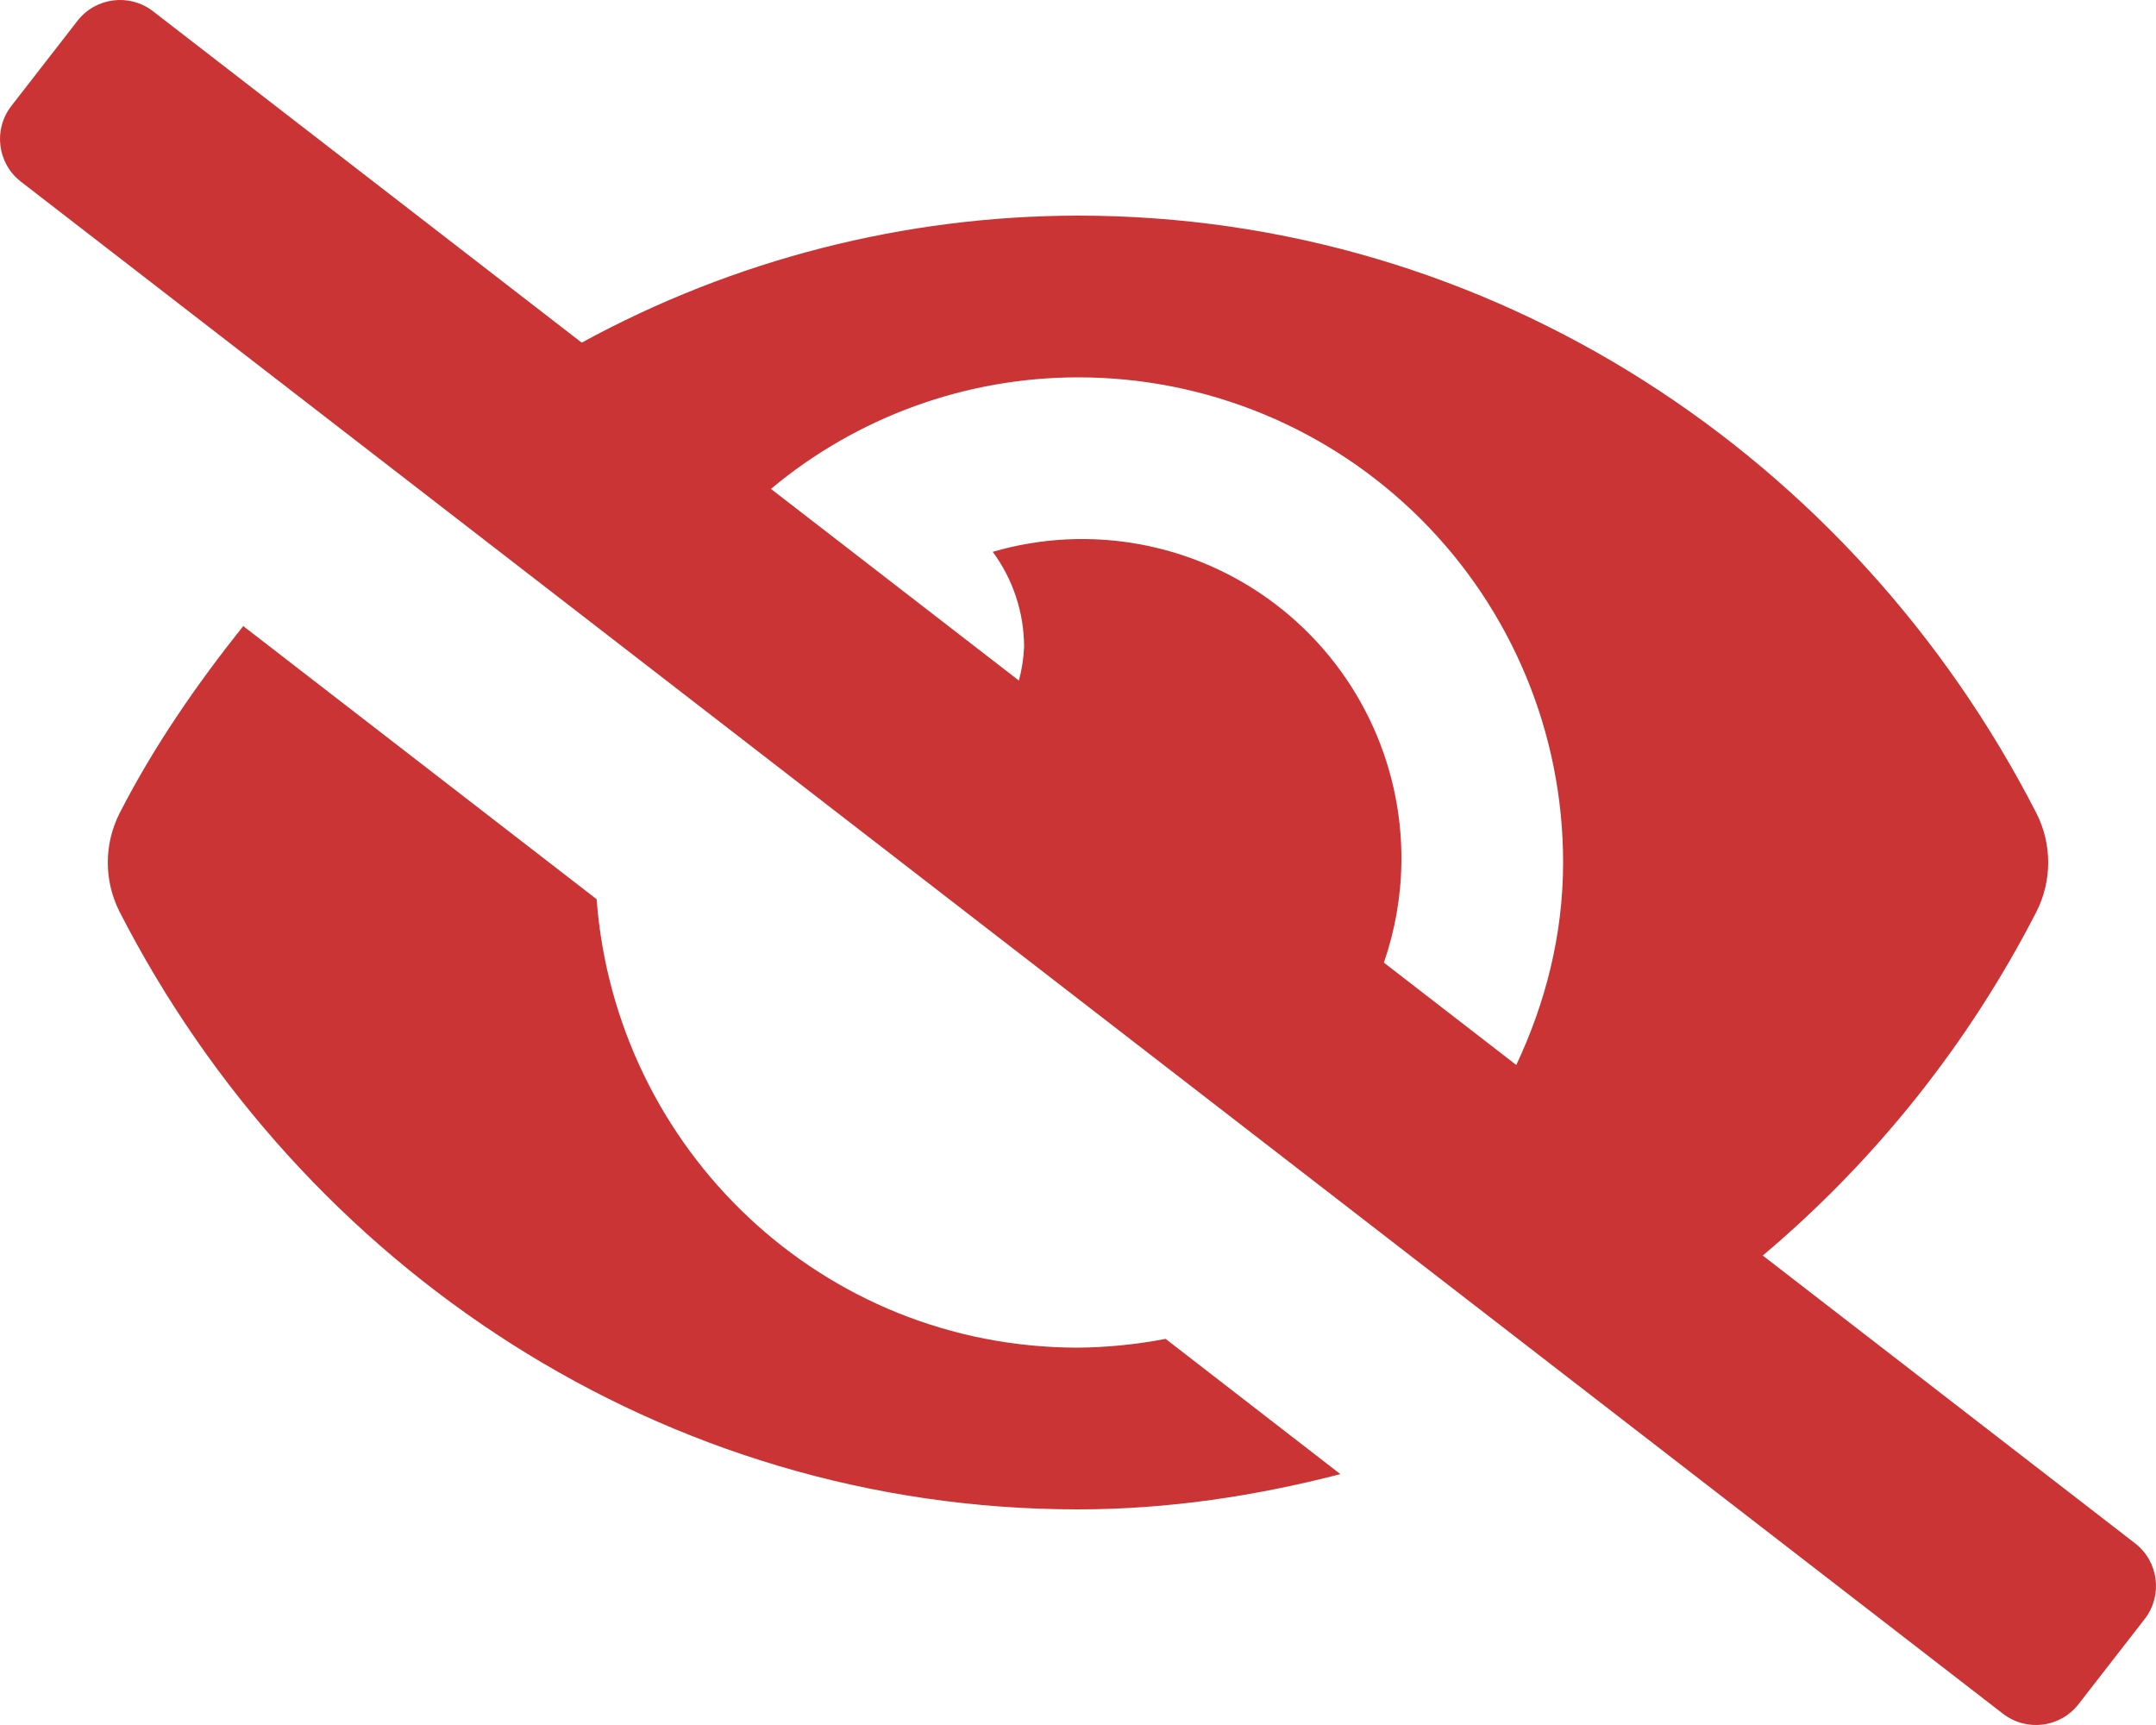
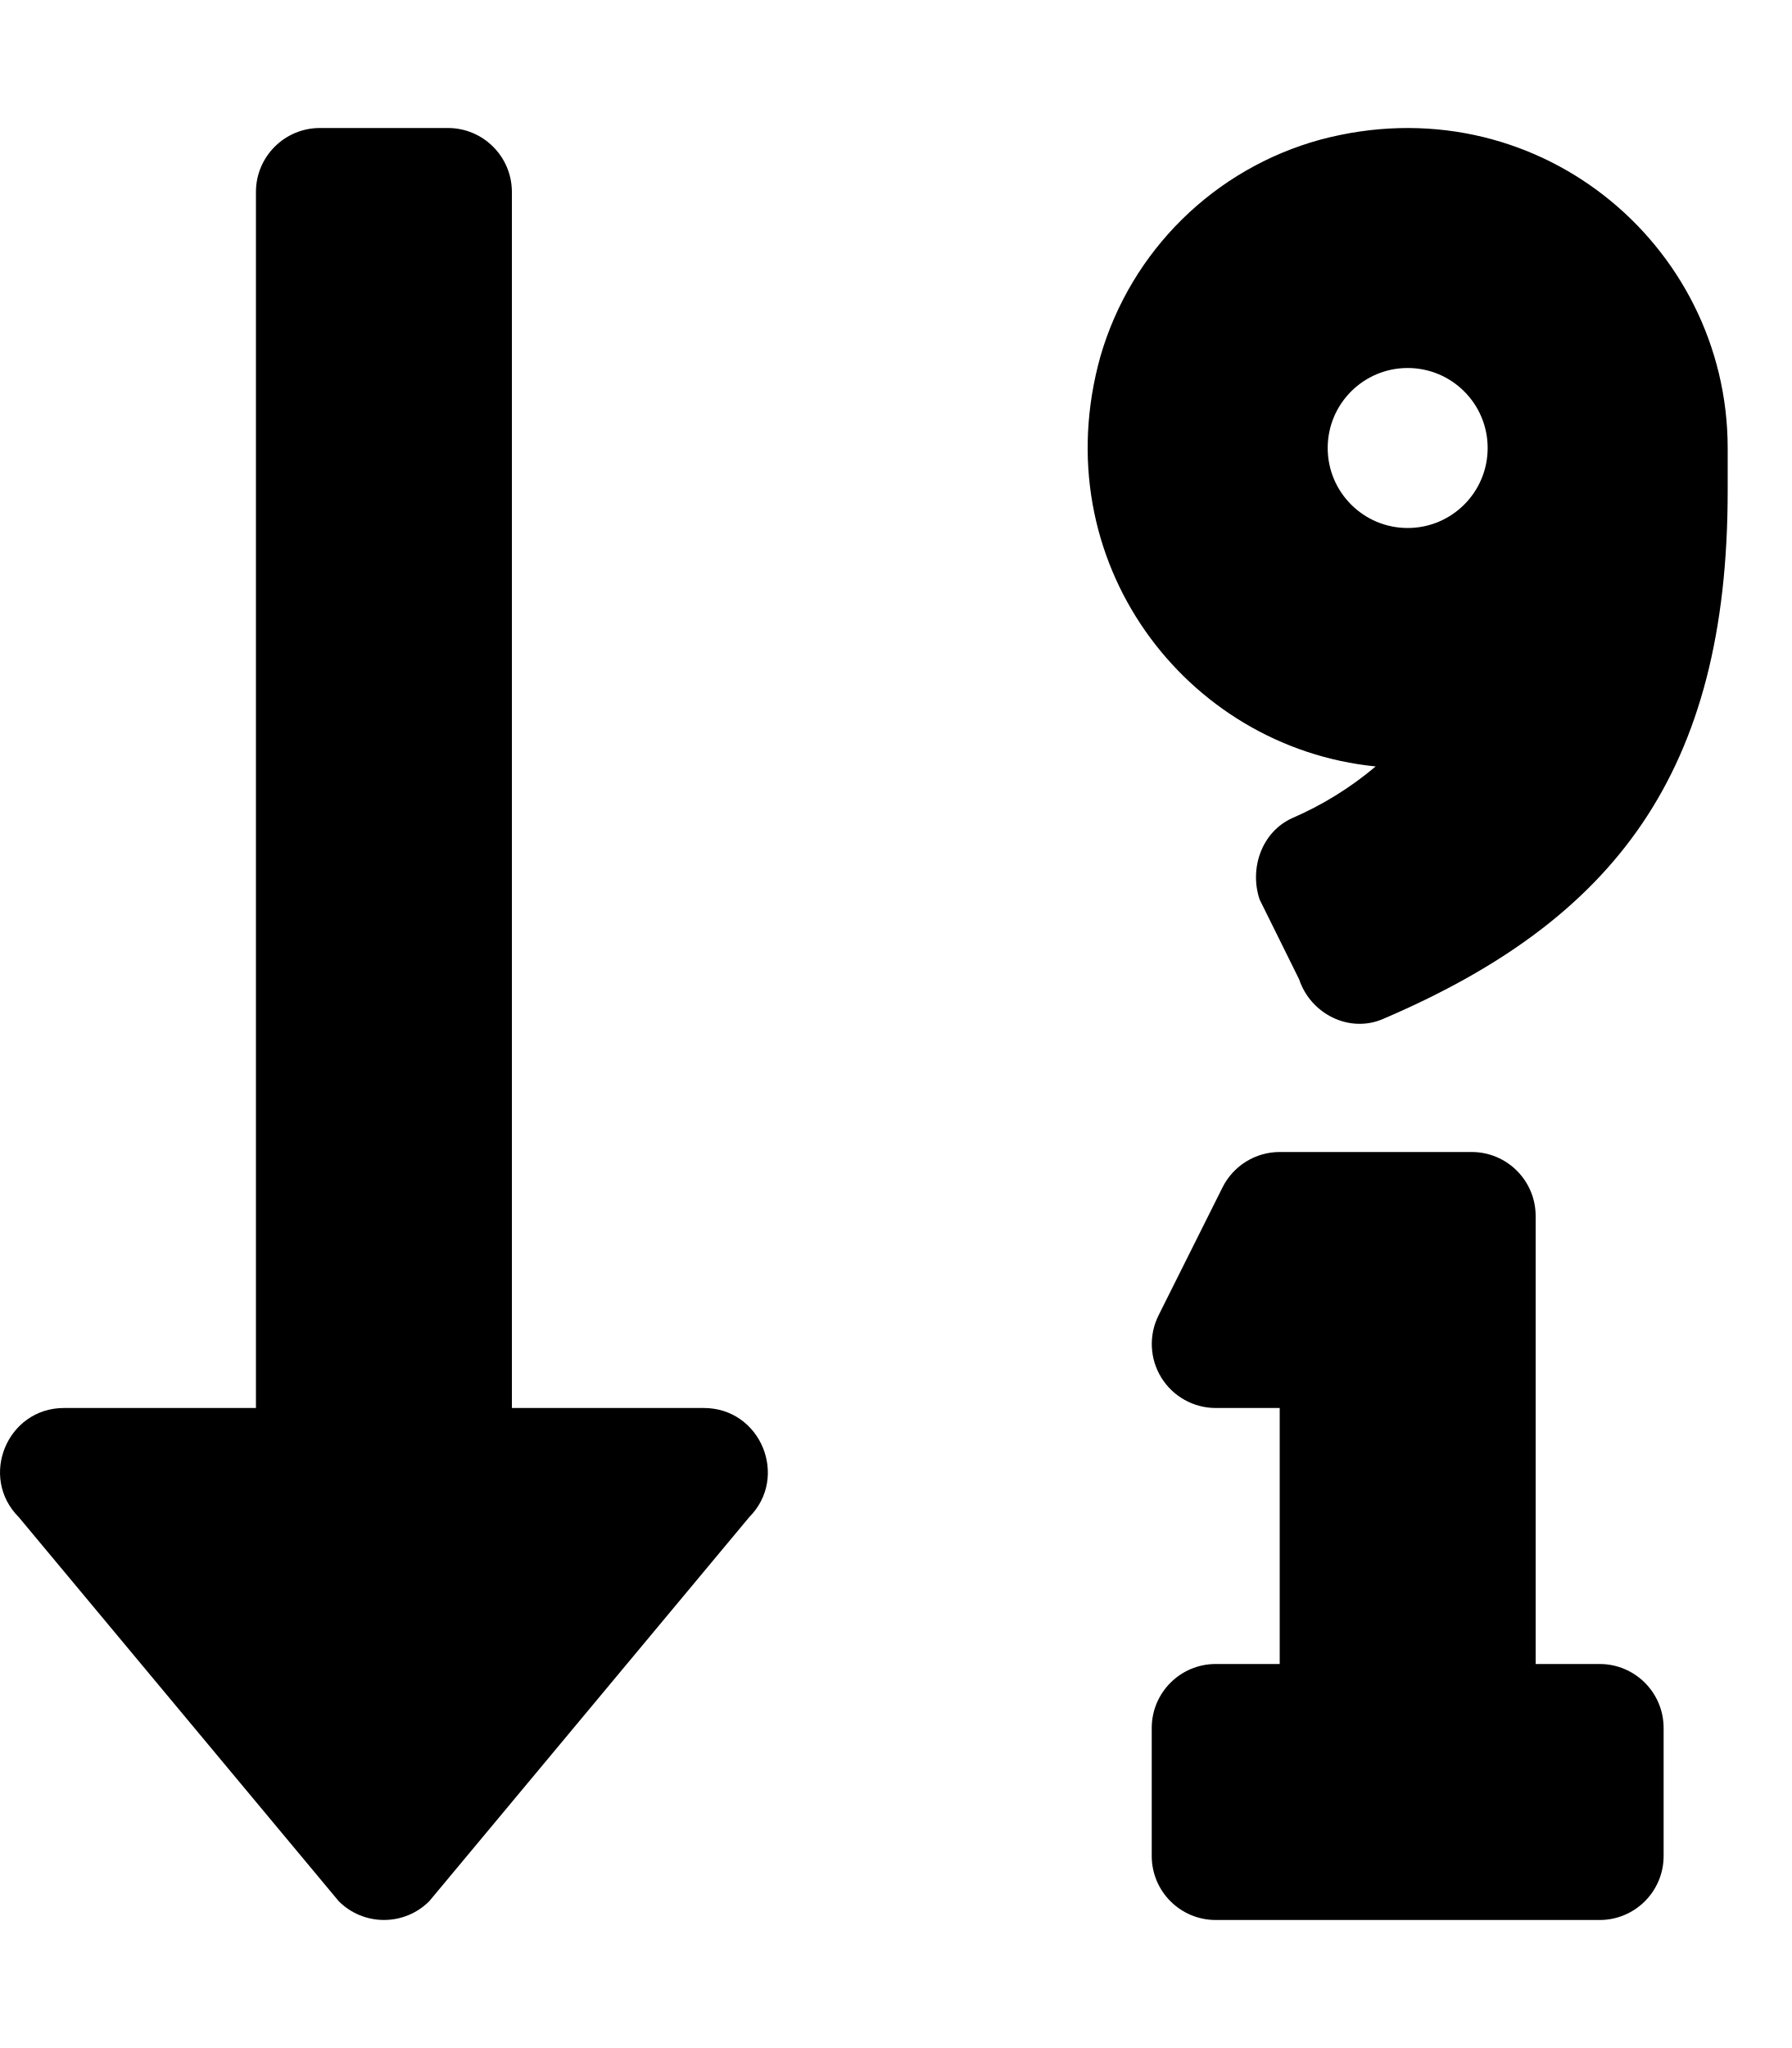
- <svg xmlns="http://www.w3.org/2000/svg" style="fill:#CA3435;" viewBox="0 0 640 512">
-   <path d="M320 400c-75.85 0-137.25-58.71-142.9-133.11L72.2 185.82c-13.79 17.3-26.48 35.59-36.72 55.59a32.35 32.35 0 0 0 0 29.19C89.71 376.41 197.07 448 320 448c26.91 0 52.87-4 77.89-10.46L346 397.39a144.13 144.13 0 0 1-26 2.61zm313.82 58.1l-110.55-85.44a331.25 331.25 0 0 0 81.25-102.07 32.35 32.35 0 0 0 0-29.19C550.29 135.59 442.93 64 320 64a308.15 308.15 0 0 0-147.32 37.7L45.46 3.37A16 16 0 0 0 23 6.18L3.37 31.45A16 16 0 0 0 6.18 53.9l588.36 454.73a16 16 0 0 0 22.46-2.81l19.64-25.27a16 16 0 0 0-2.82-22.45zm-183.72-142l-39.3-30.38A94.75 94.75 0 0 0 416 256a94.76 94.76 0 0 0-121.31-92.21A47.65 47.65 0 0 1 304 192a46.64 46.64 0 0 1-1.54 10l-73.61-56.89A142.31 142.31 0 0 1 320 112a143.92 143.92 0 0 1 144 144c0 21.63-5.29 41.79-13.9 60.11z" />
+ <svg xmlns="http://www.w3.org/2000/svg" style="fill:#000000;" viewBox="0 0 448 512">
+   <path d="M176 352h-48V48a16 16 0 0 0-16-16H80a16 16 0 0 0-16 16v304H16c-14.19 0-21.36 17.24-11.29 27.31l80 96a16 16 0 0 0 22.62 0l80-96C197.35 369.26 190.22 352 176 352zm224 64h-16V304a16 16 0 0 0-16-16h-48a16 16 0 0 0-14.29 8.83l-16 32A16 16 0 0 0 304 352h16v64h-16a16 16 0 0 0-16 16v32a16 16 0 0 0 16 16h96a16 16 0 0 0 16-16v-32a16 16 0 0 0-16-16zM330.17 34.91a79 79 0 0 0-55 54.17c-14.27 51.05 21.19 97.77 68.83 102.53a84.07 84.07 0 0 1-20.85 12.91c-7.57 3.4-10.8 12.47-8.18 20.34l9.9 20c2.87 8.63 12.53 13.49 20.9 9.91 58-24.77 86.25-61.61 86.25-132V112c-.02-51.21-48.4-91.34-101.85-77.09zM352 132a20 20 0 1 1 20-20 20 20 0 0 1-20 20z" />
</svg>
